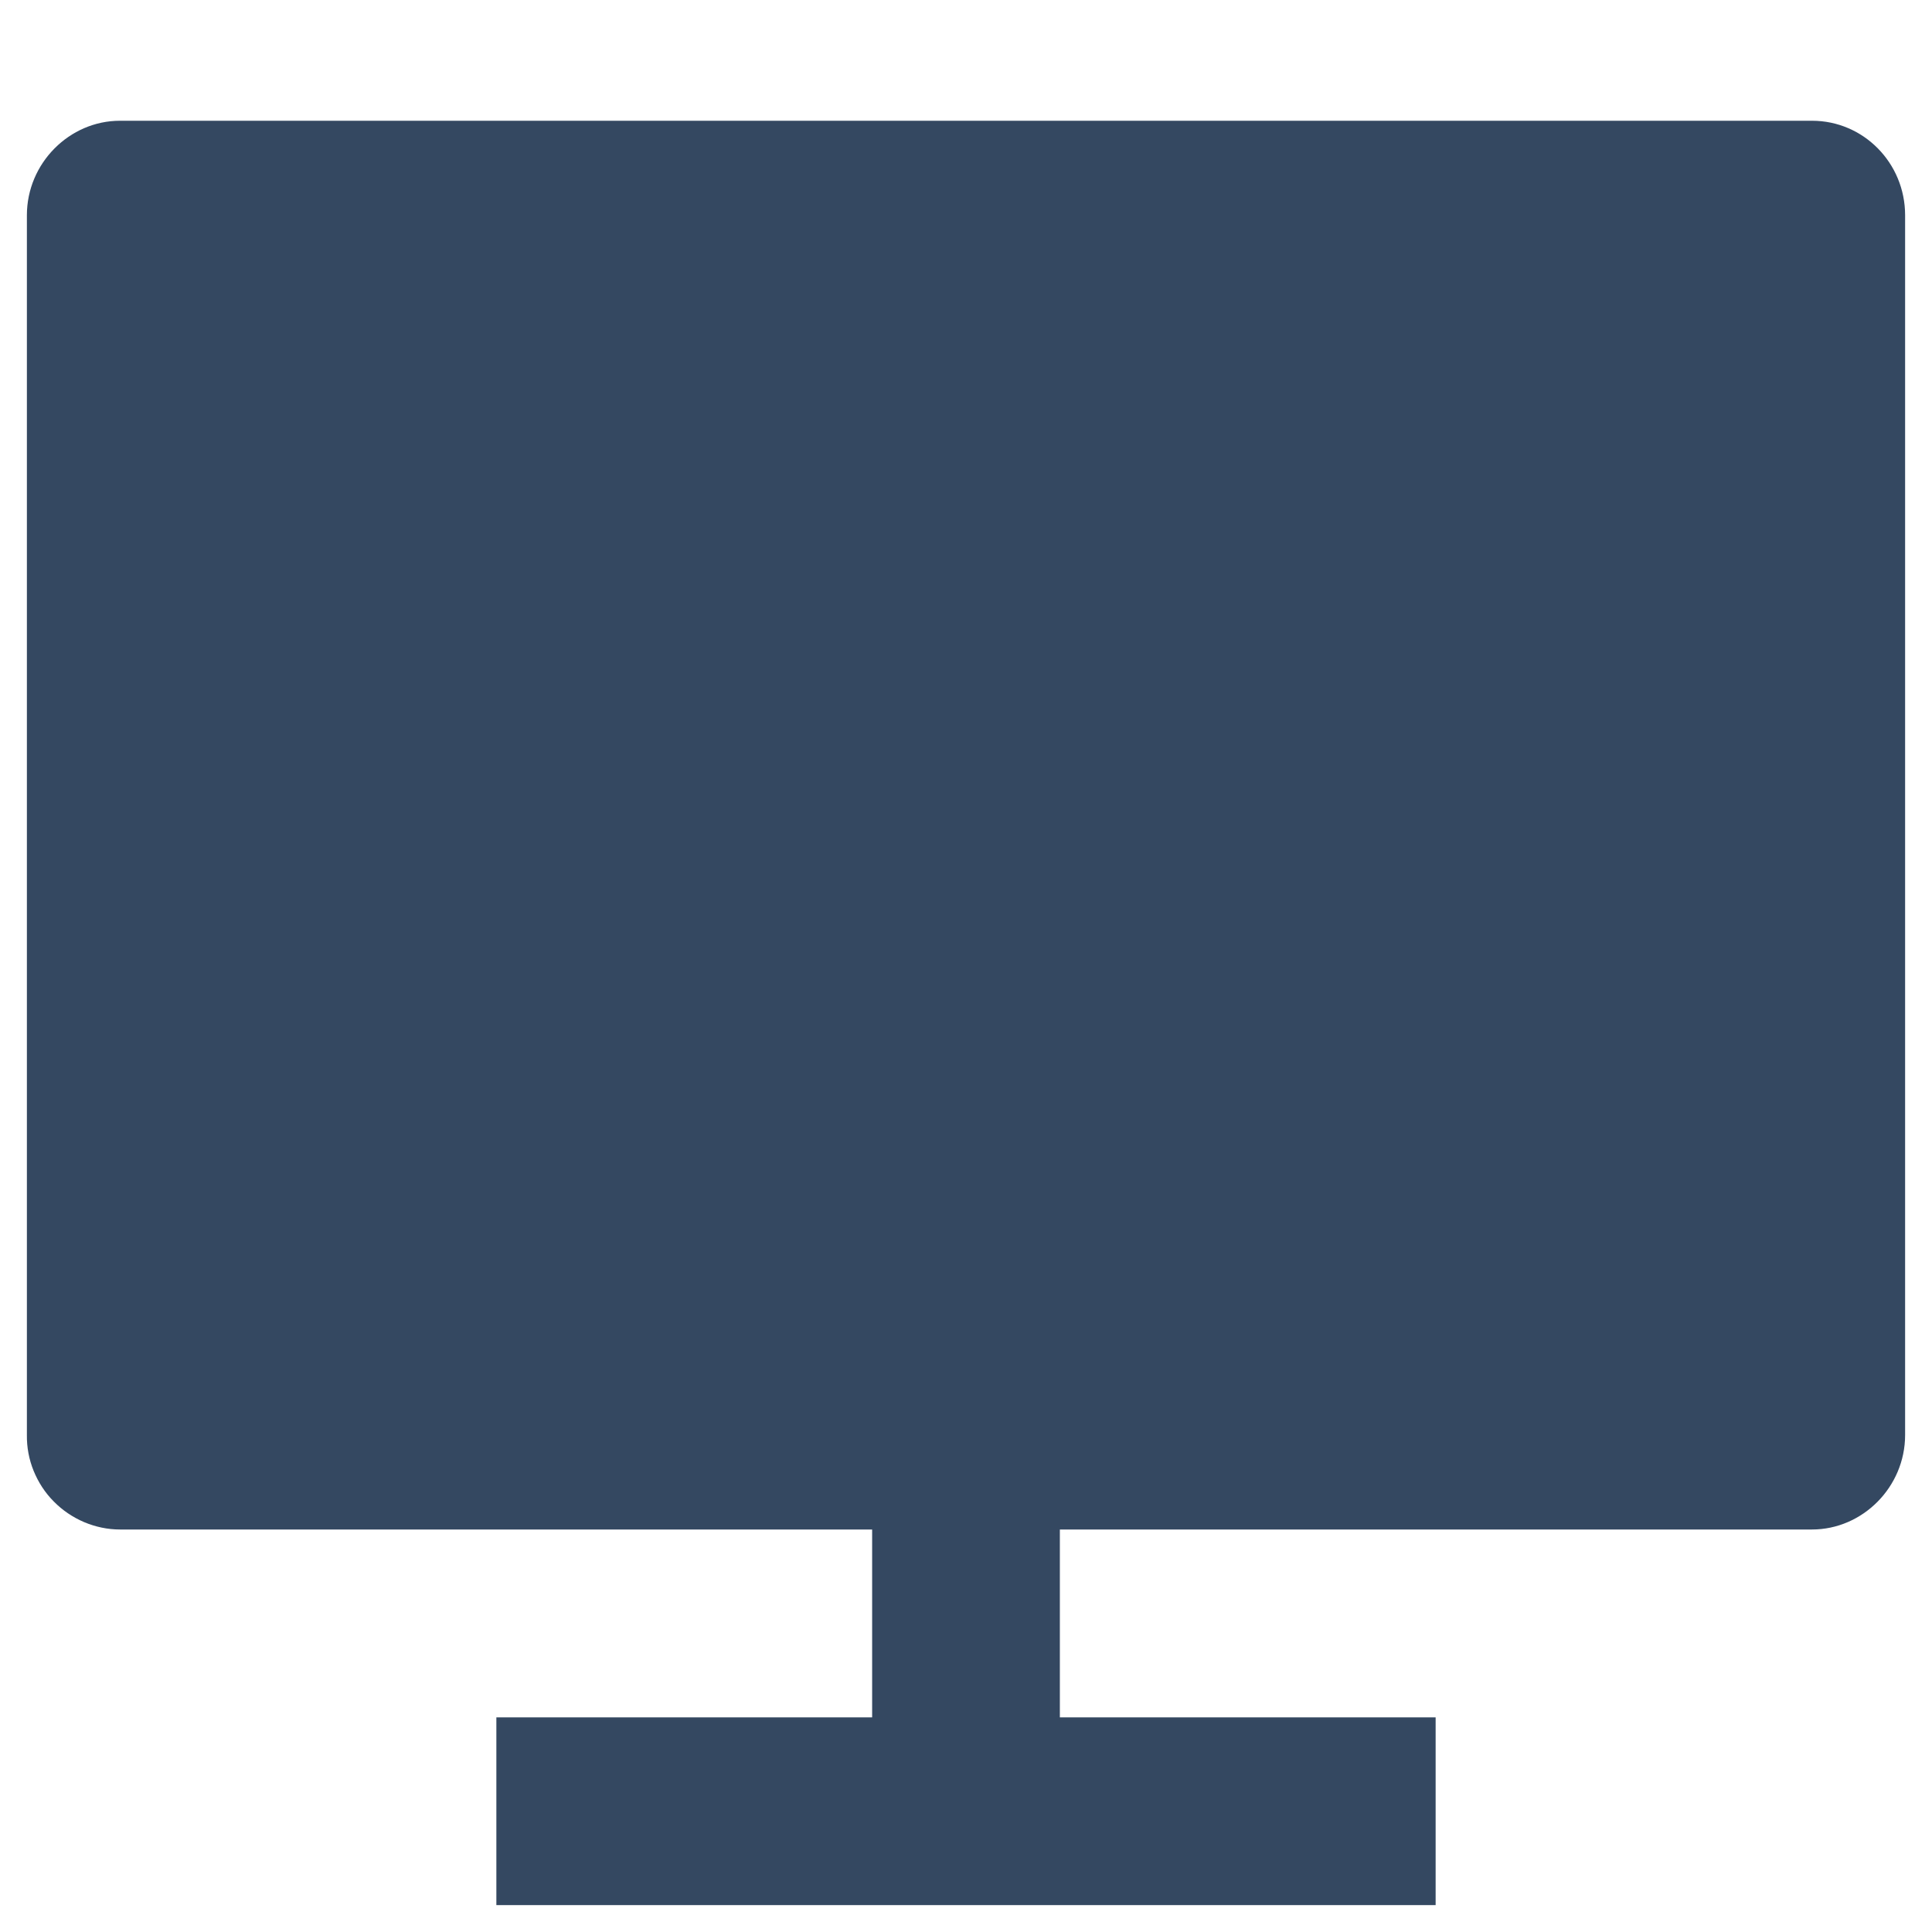
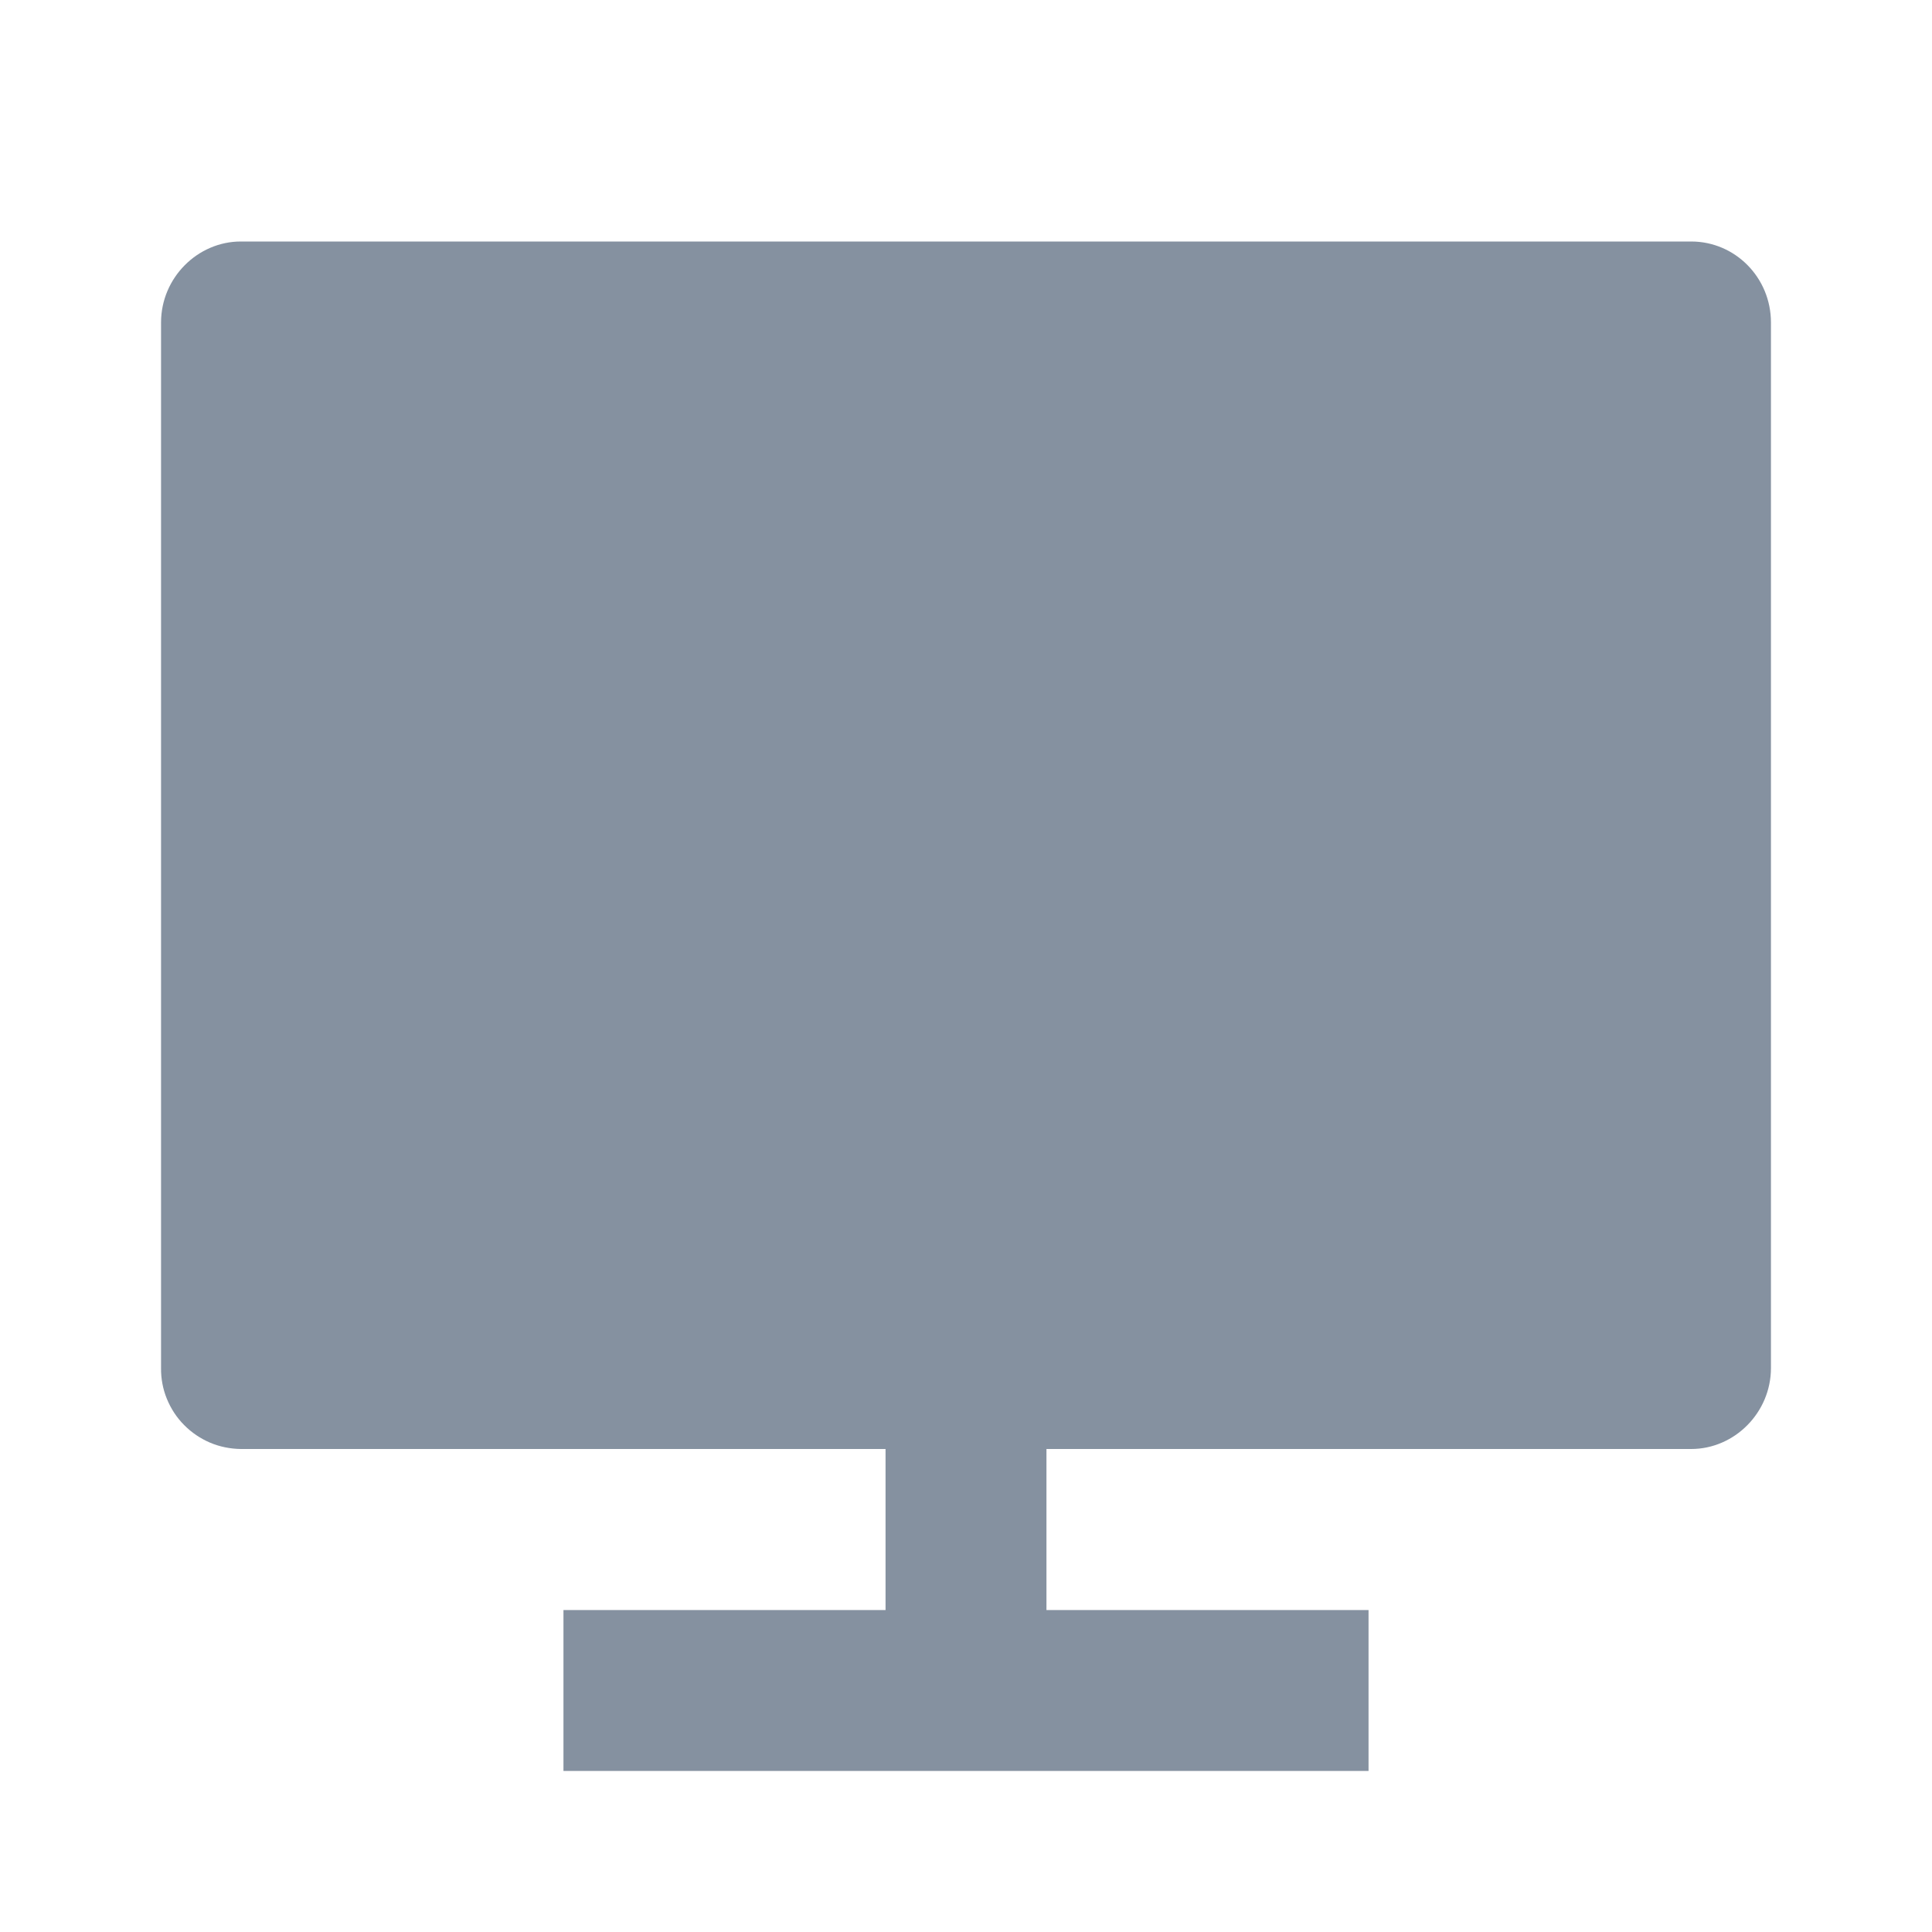
- <svg xmlns="http://www.w3.org/2000/svg" width="12" height="12" viewBox="0 0 12 12" fill="none">
-   <path d="M6.583 9.5V10.667H8.917V11.833H3.083V10.667H5.417V9.5H0.745C0.669 9.5 0.593 9.484 0.522 9.454C0.452 9.424 0.388 9.381 0.334 9.326C0.28 9.272 0.238 9.207 0.209 9.136C0.18 9.065 0.166 8.989 0.167 8.913V1.337C0.167 1.013 0.432 0.75 0.745 0.75H11.255C11.574 0.75 11.833 1.012 11.833 1.337V8.913C11.833 9.237 11.568 9.5 11.255 9.5H6.583Z" fill="#344861" />
+ <svg xmlns="http://www.w3.org/2000/svg" width="14" height="14" viewBox="0 0 14 14" fill="none">
+   <path d="M7.583 10.5V11.667H9.917V12.833H4.083V11.667H6.417V10.5H1.745C1.669 10.499 1.593 10.484 1.522 10.454C1.452 10.424 1.388 10.381 1.334 10.326C1.28 10.272 1.238 10.207 1.209 10.136C1.18 10.065 1.166 9.989 1.167 9.913V2.337C1.167 2.013 1.432 1.75 1.745 1.75H12.255C12.574 1.75 12.833 2.012 12.833 2.337V9.913C12.833 10.237 12.568 10.5 12.255 10.5H7.583V10.5Z" fill="#8591A0" />
</svg>
